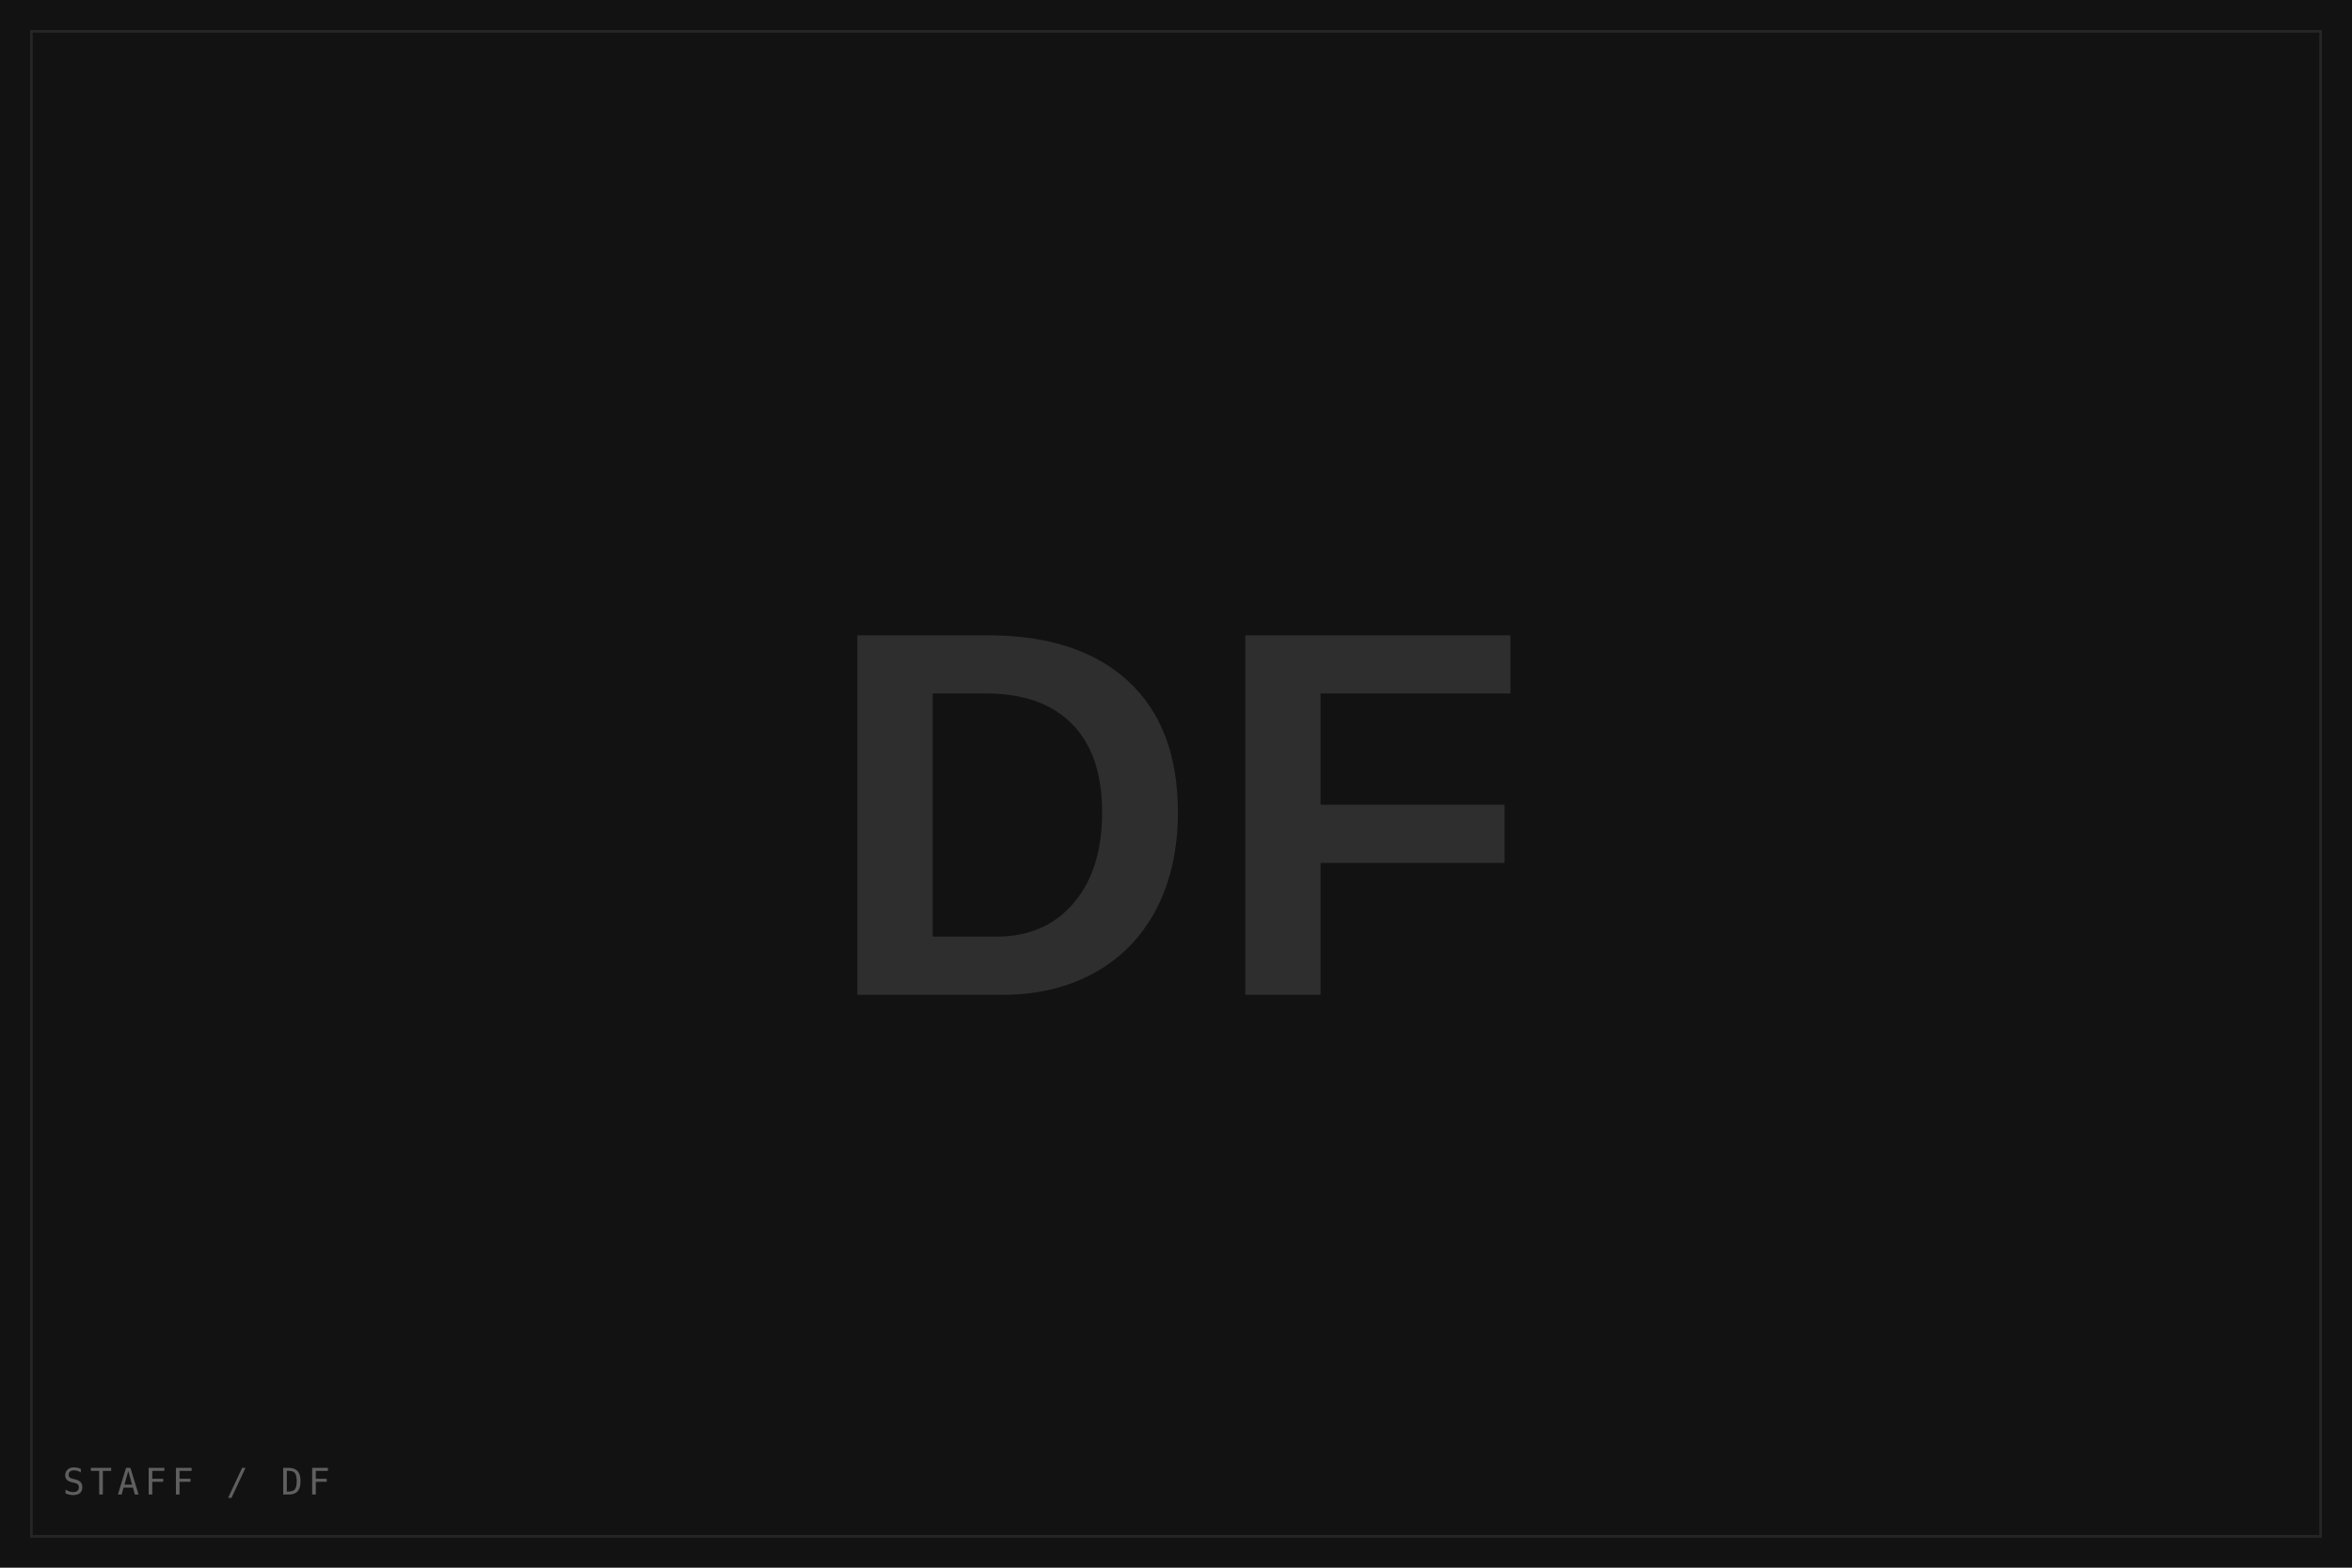
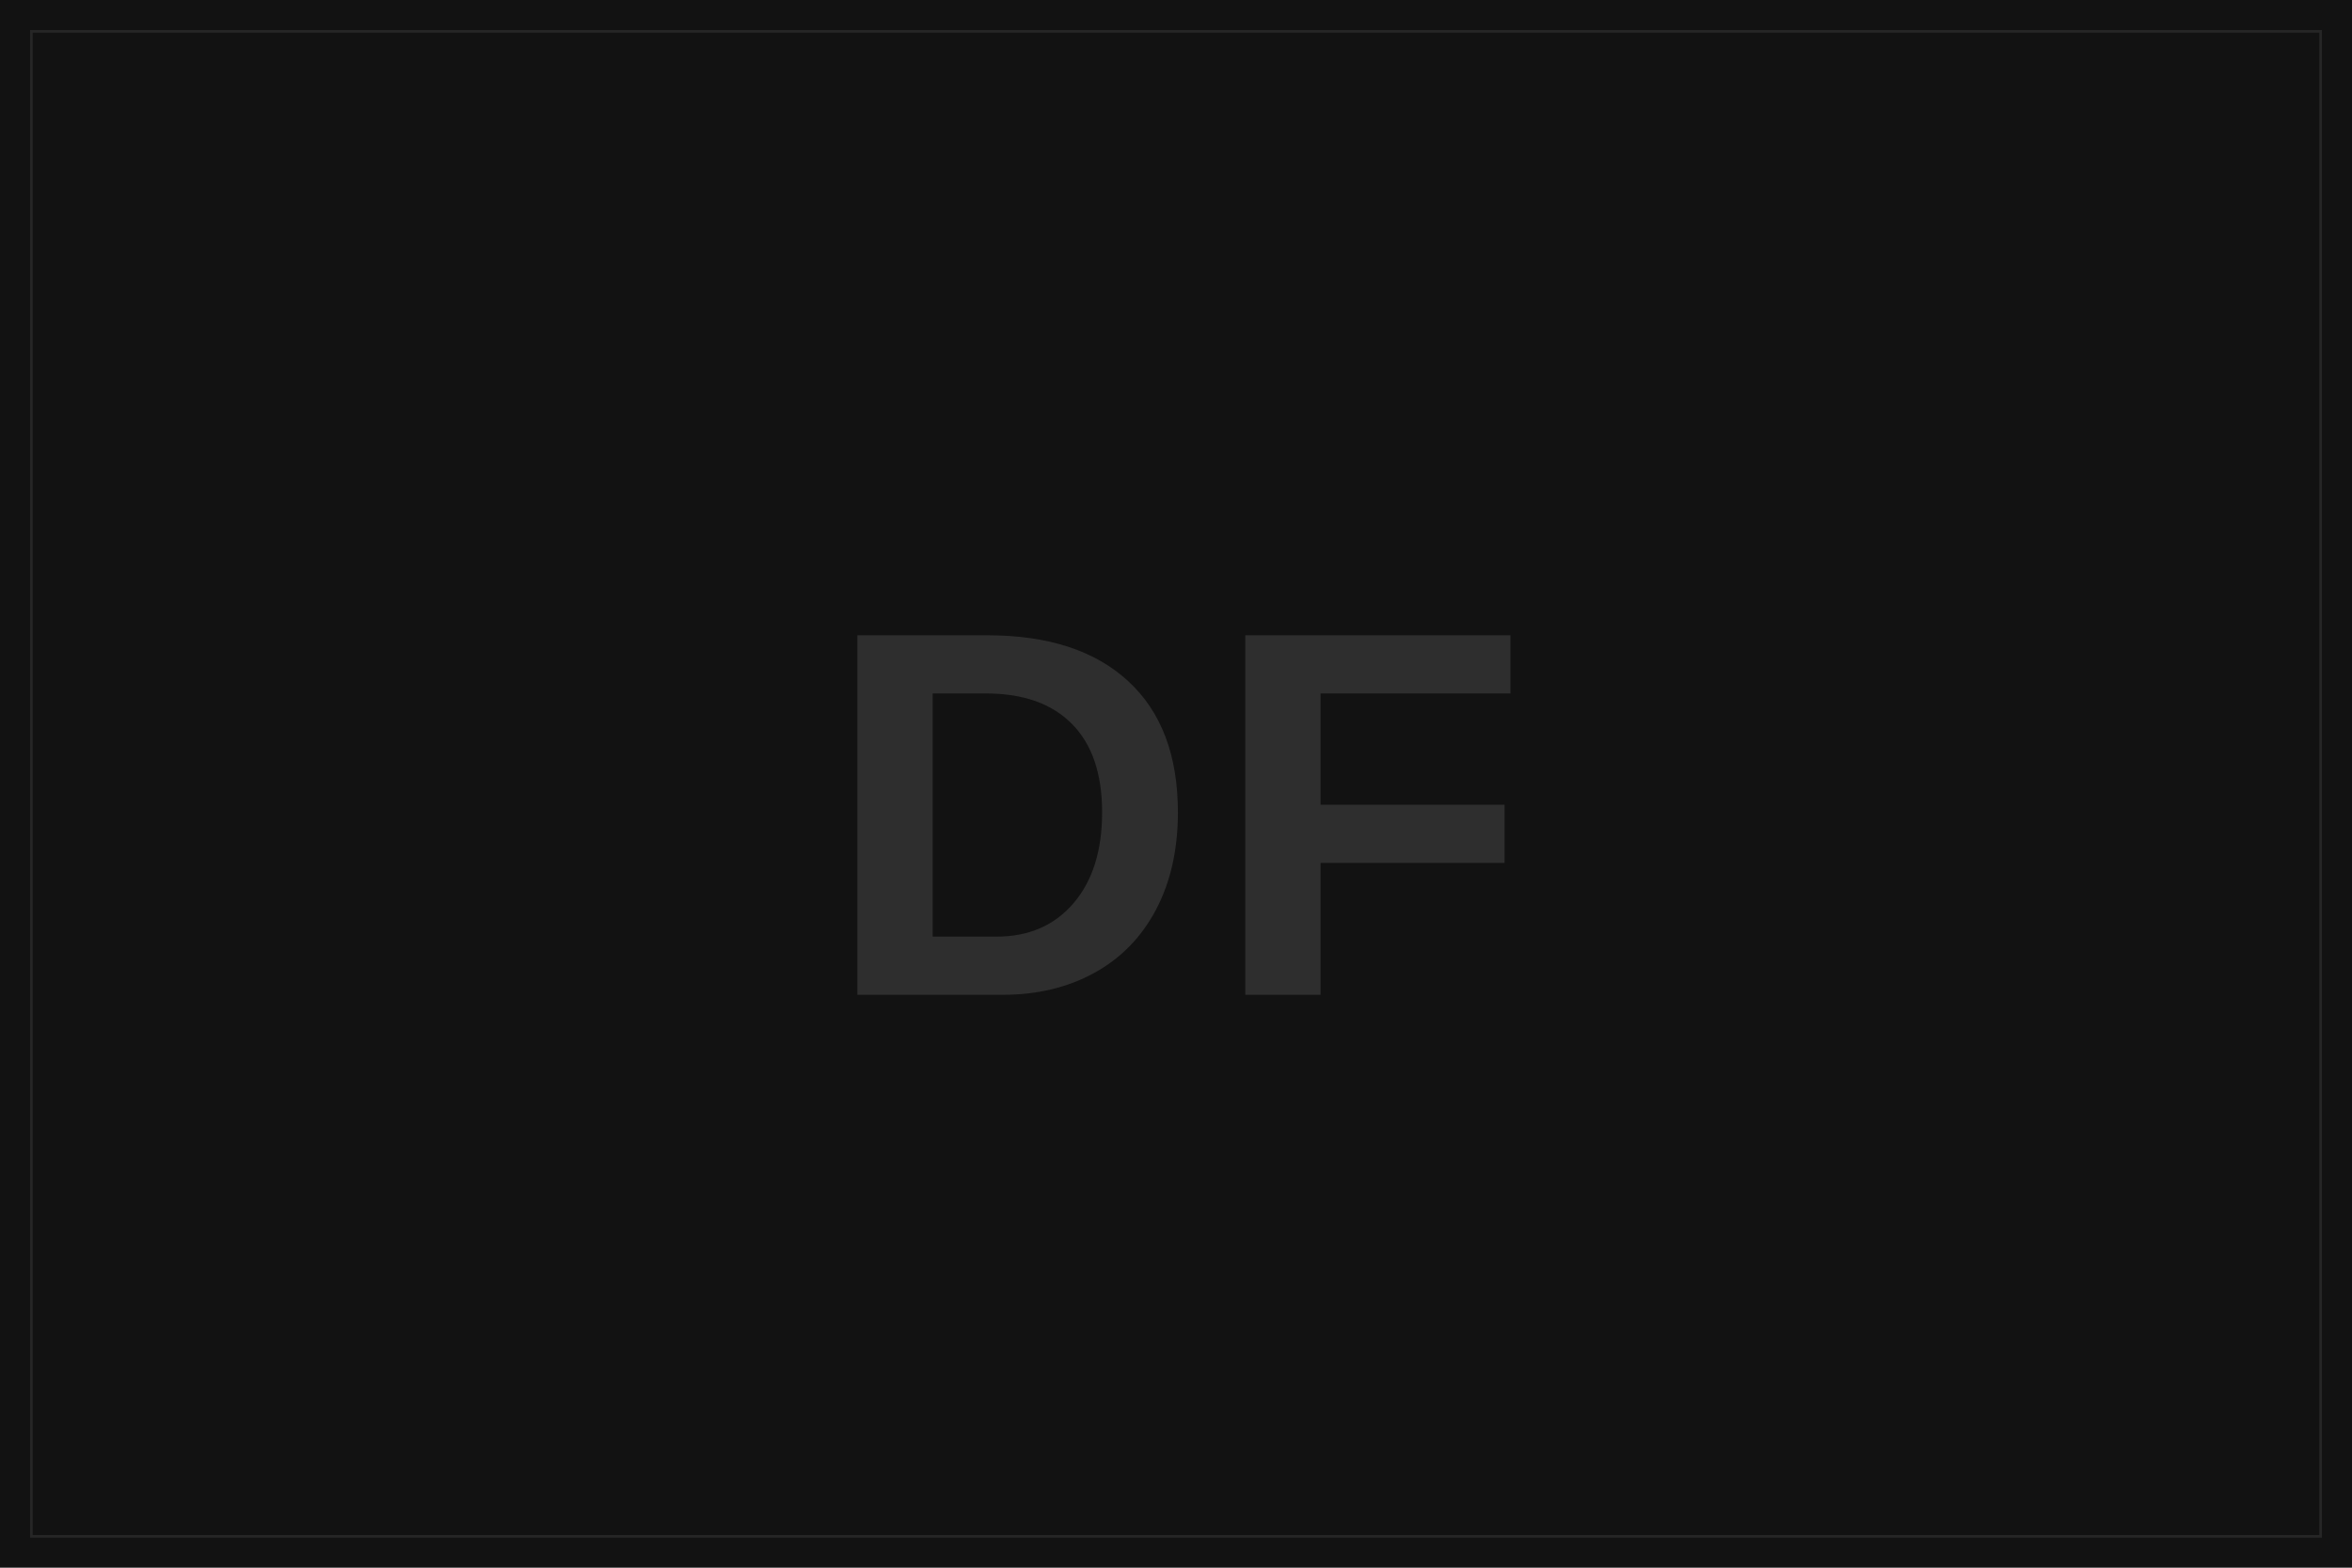
<svg xmlns="http://www.w3.org/2000/svg" width="900" height="600" viewBox="0 0 900 600" role="img" aria-label="Instructor monogram DF">
  <rect width="900" height="600" fill="#121212" />
  <rect x="12" y="12" width="876" height="576" fill="none" stroke="#262626" stroke-width="1" />
  <text x="50%" y="54%" dominant-baseline="middle" text-anchor="middle" font-family="Archivo, Arial, sans-serif" font-weight="800" font-size="200" letter-spacing="4" fill="#2E2E2E">DF</text>
-   <text x="24" y="572" font-family="JetBrains Mono, ui-monospace, monospace" font-size="14" letter-spacing="2" fill="#5F5F5F">STAFF / DF</text>
</svg>
